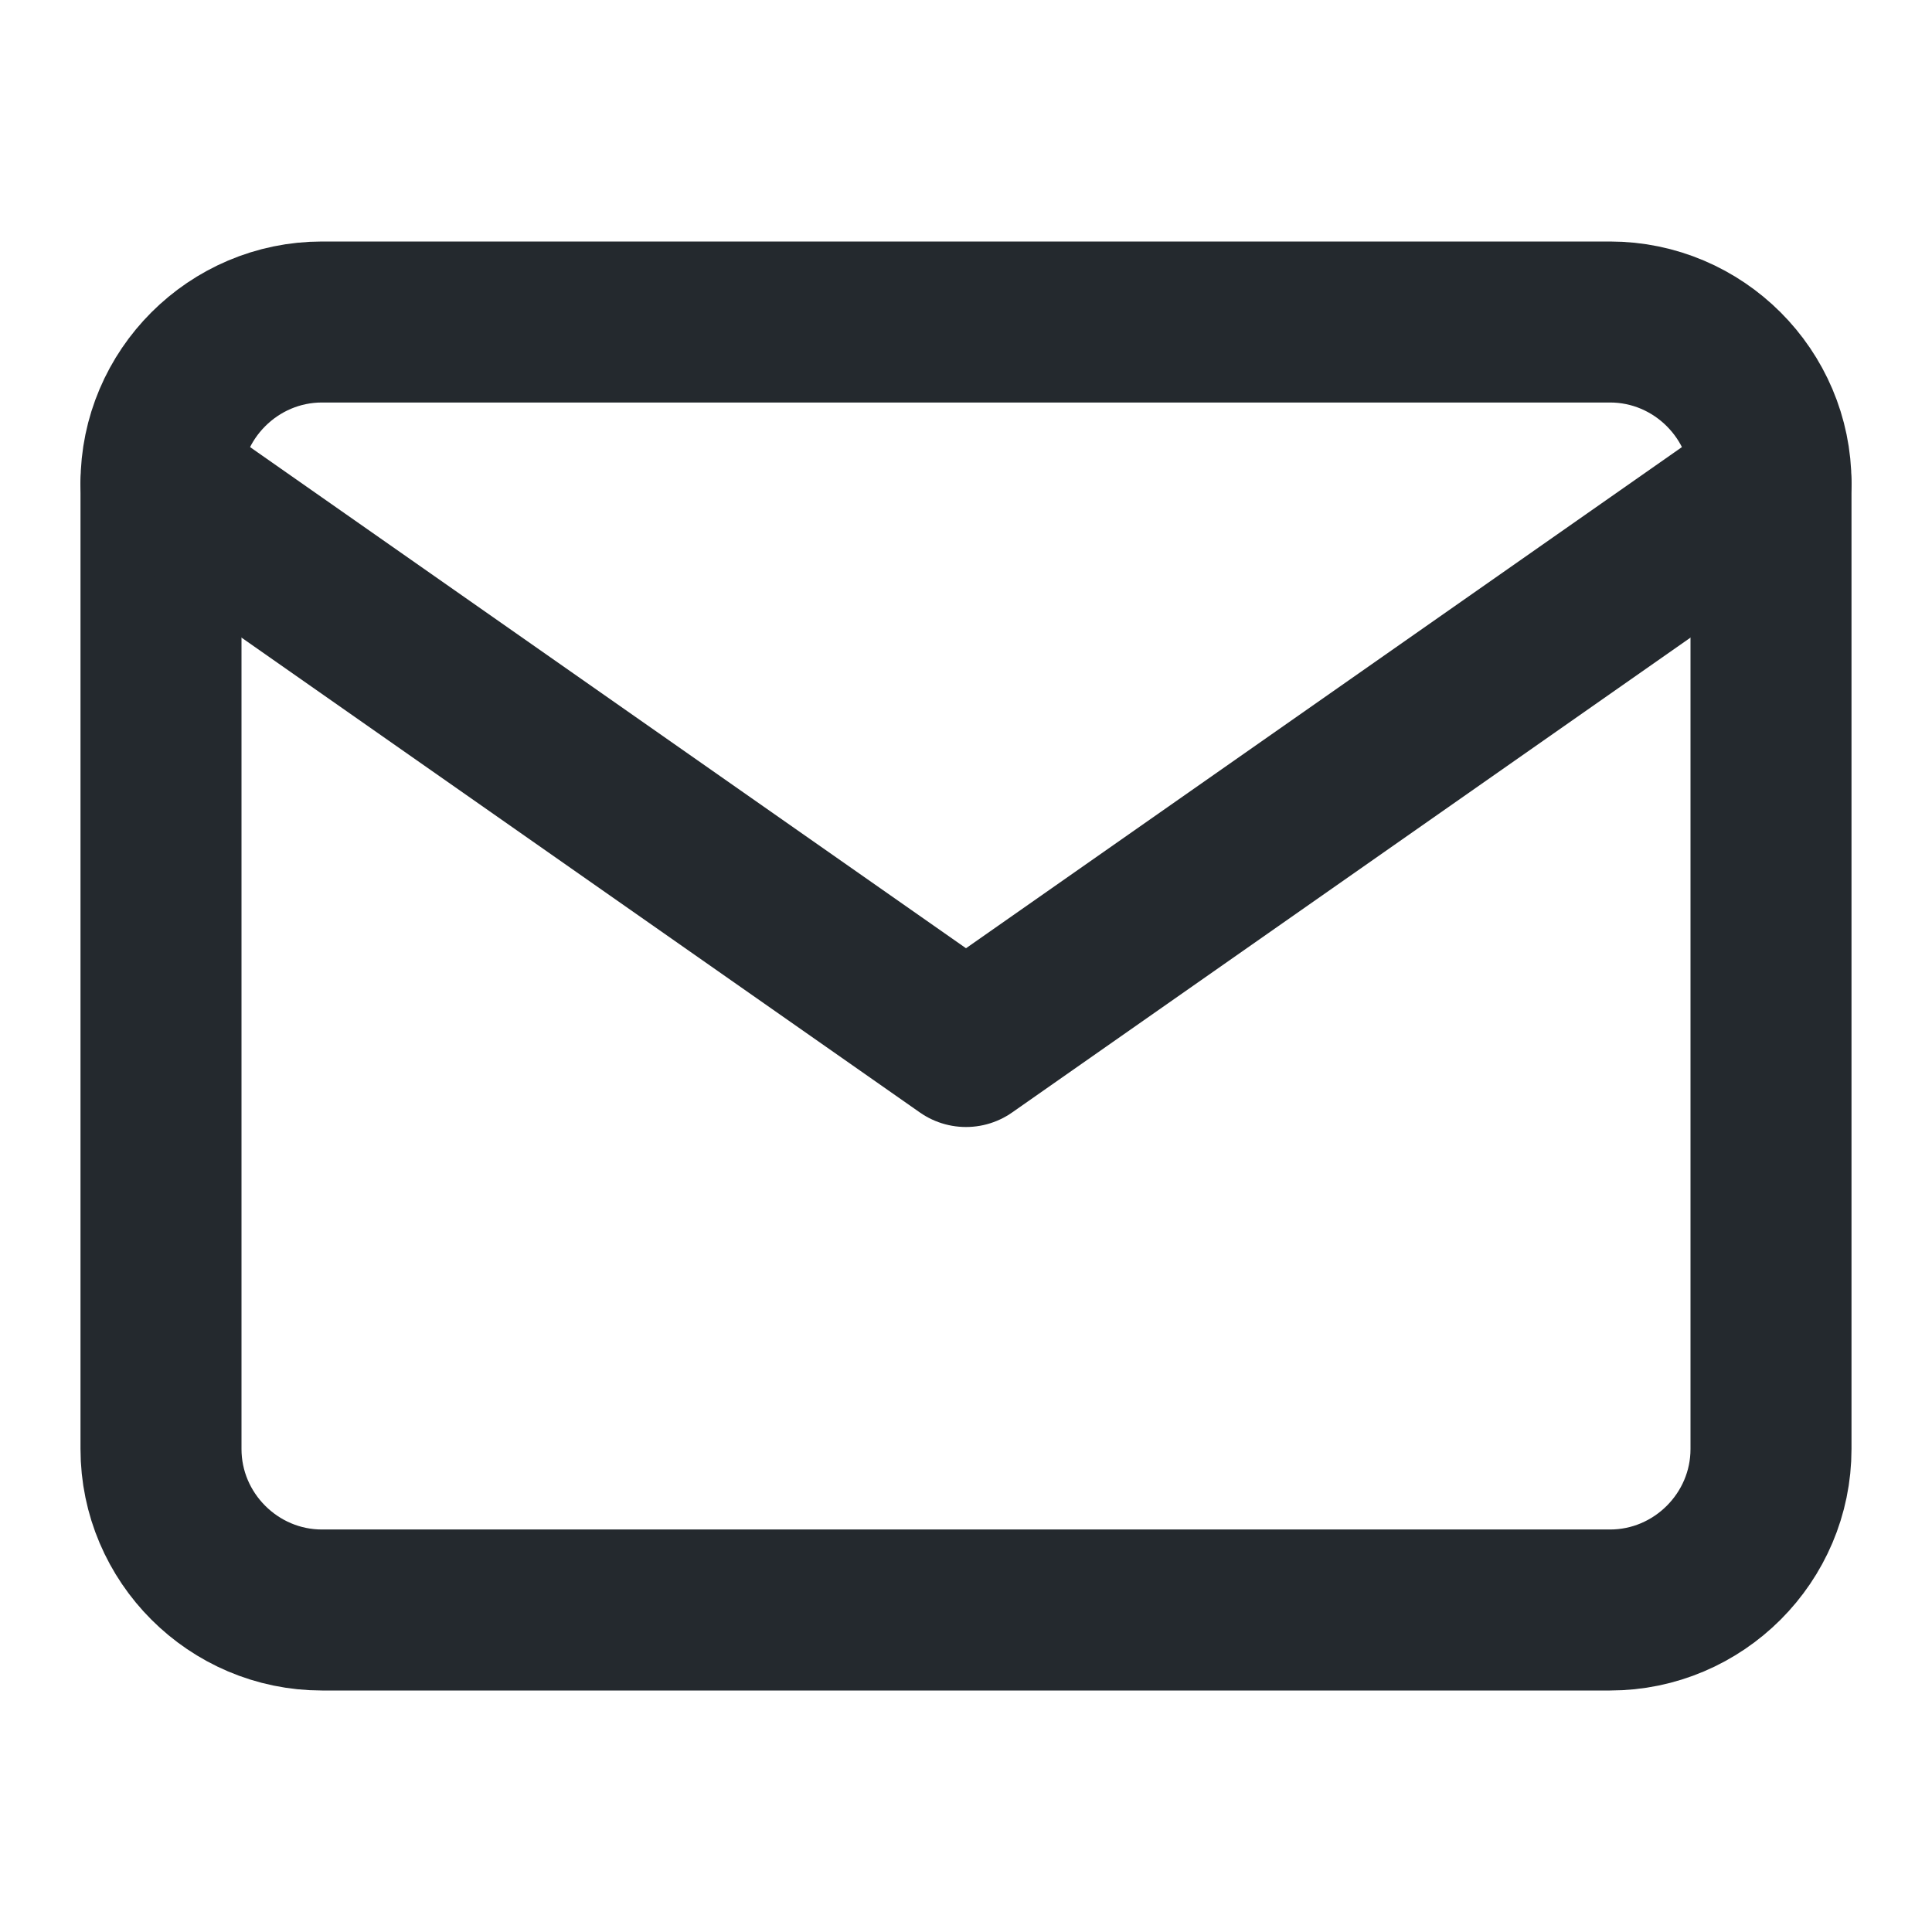
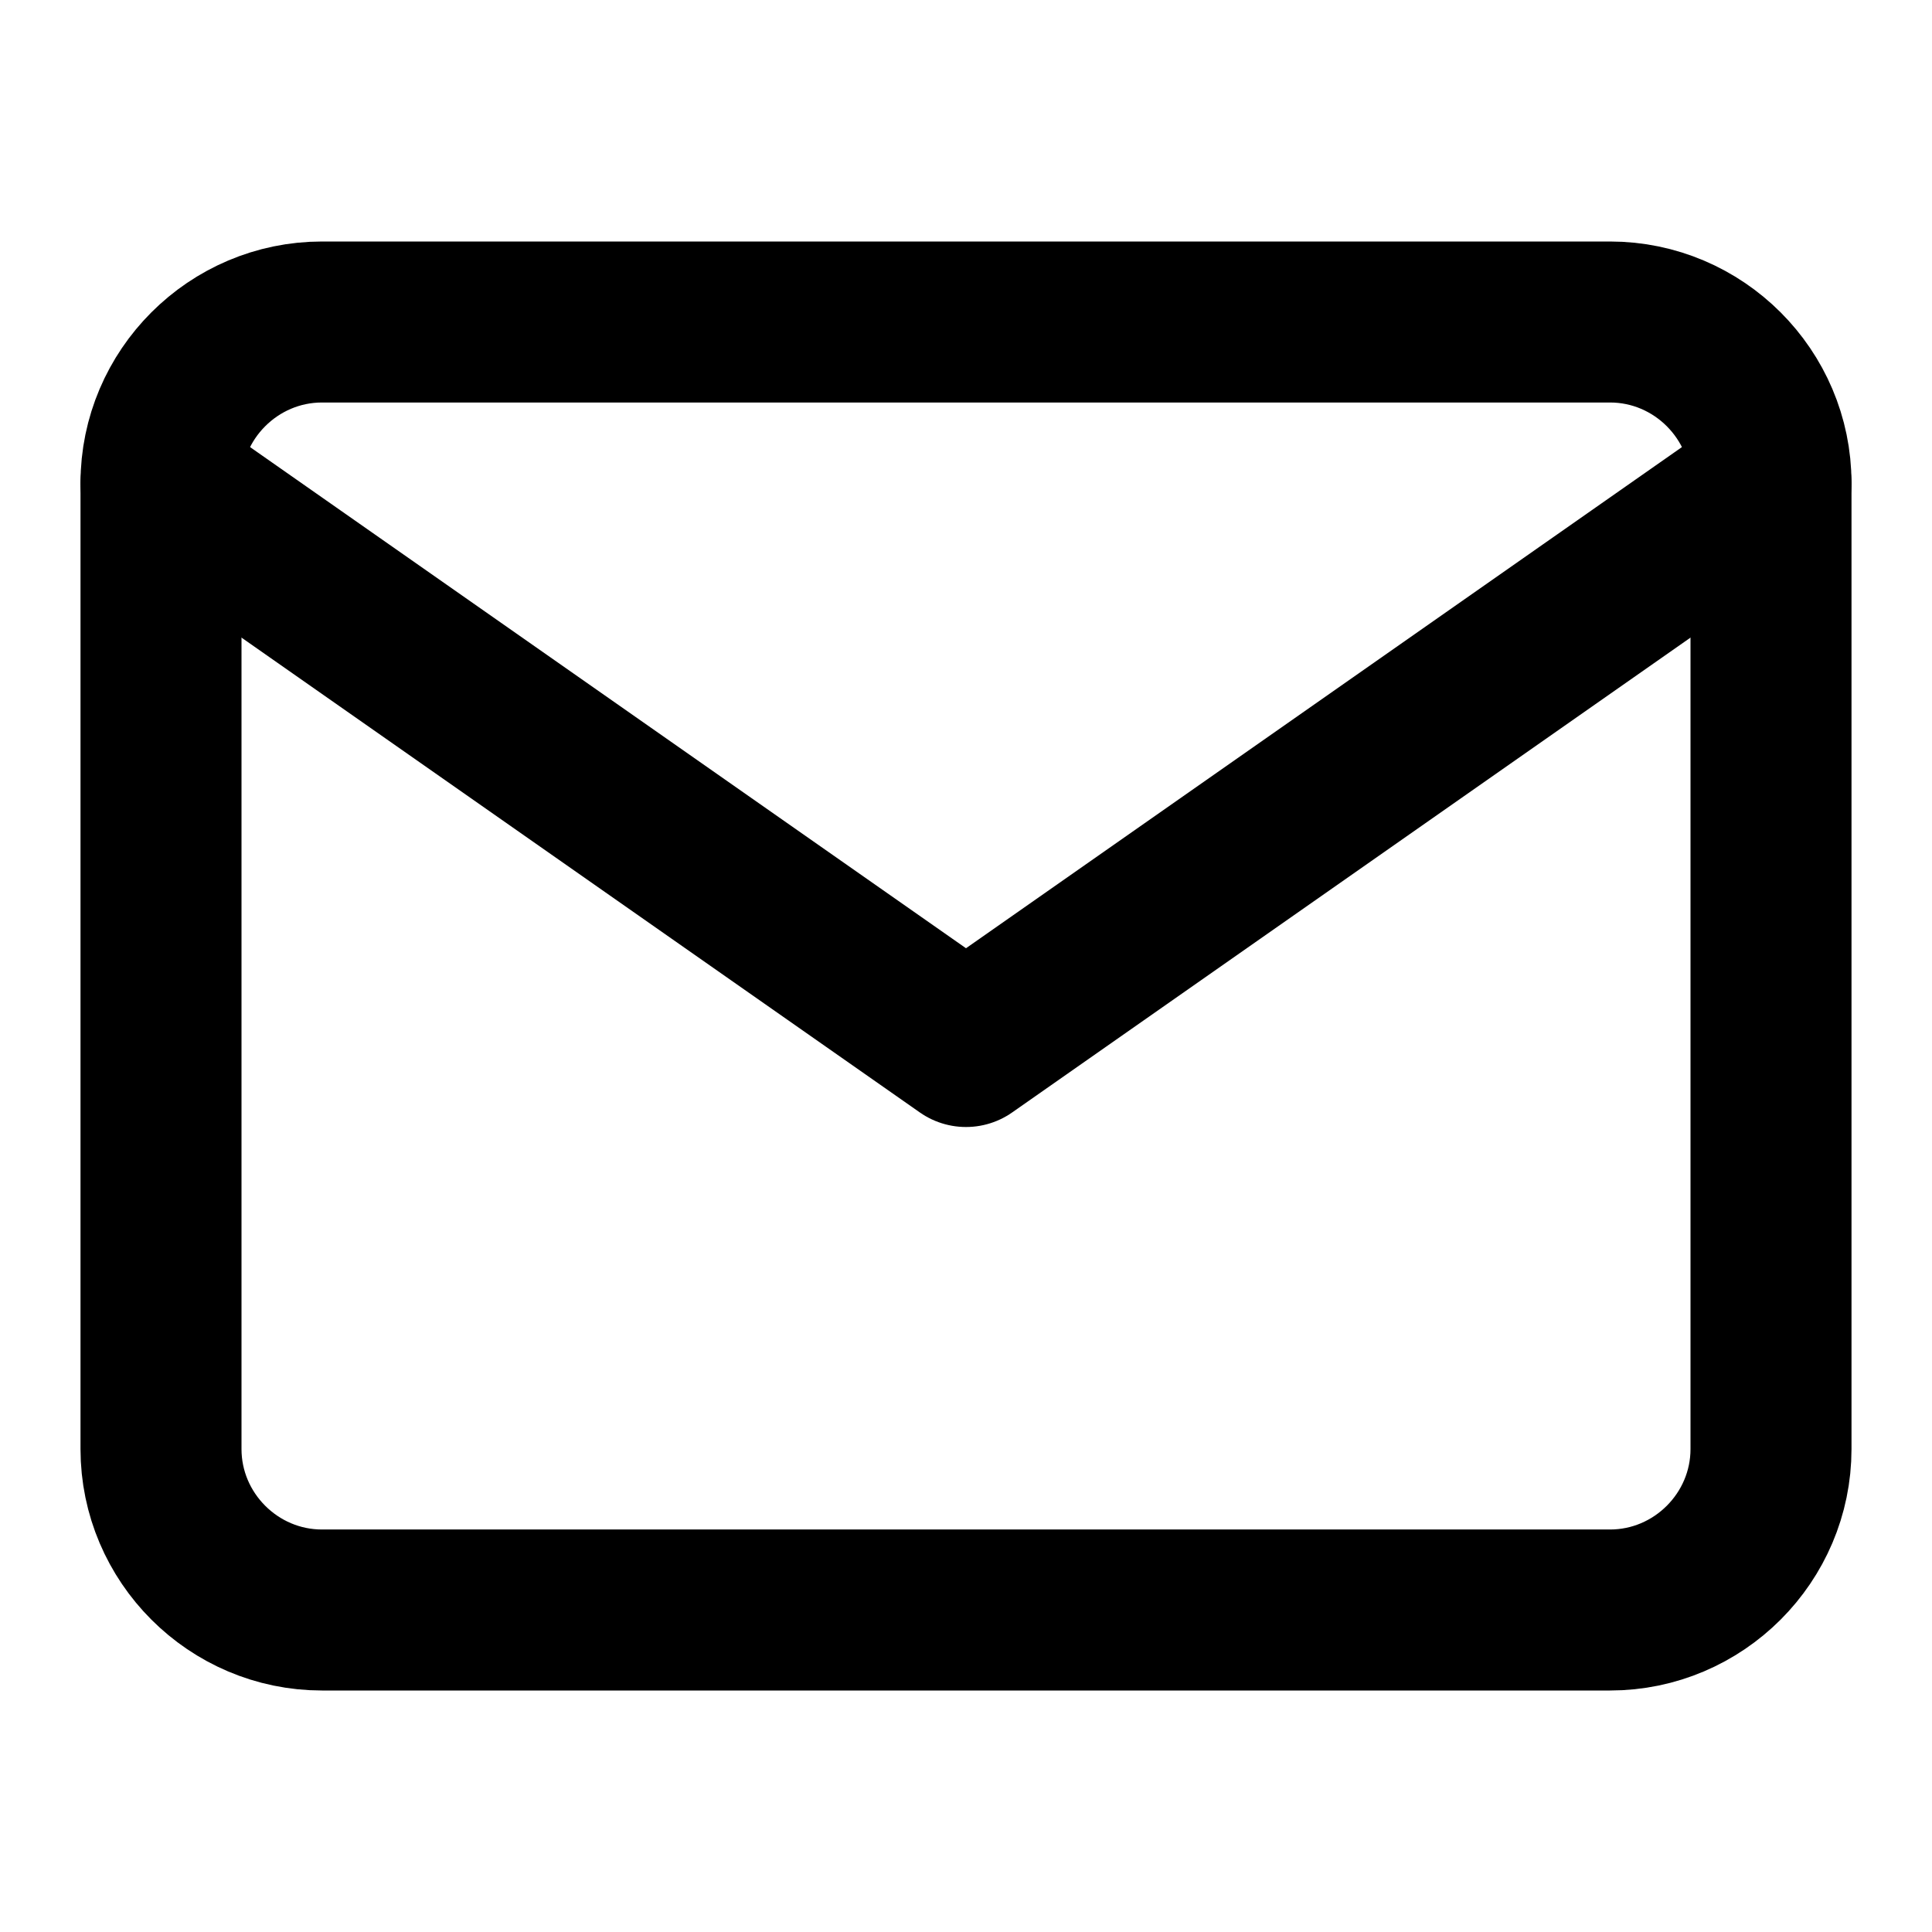
- <svg xmlns="http://www.w3.org/2000/svg" width="24" height="24" viewBox="0 0 24 24" fill="none" stroke="#24292E" stroke-width="2" stroke-linecap="round" stroke-linejoin="round" class="feather feather-mail">
+ <svg xmlns="http://www.w3.org/2000/svg" width="24" height="24" viewBox="0 0 24 24" fill="none" stroke="#000" stroke-width="2" stroke-linecap="round" stroke-linejoin="round" class="feather feather-mail">
  <path d="M4 4h16c1.1 0 2 .9 2 2v12c0 1.1-.9 2-2 2H4c-1.1 0-2-.9-2-2V6c0-1.1.9-2 2-2z" />
  <polyline points="22,6 12,13 2,6" />
</svg>
